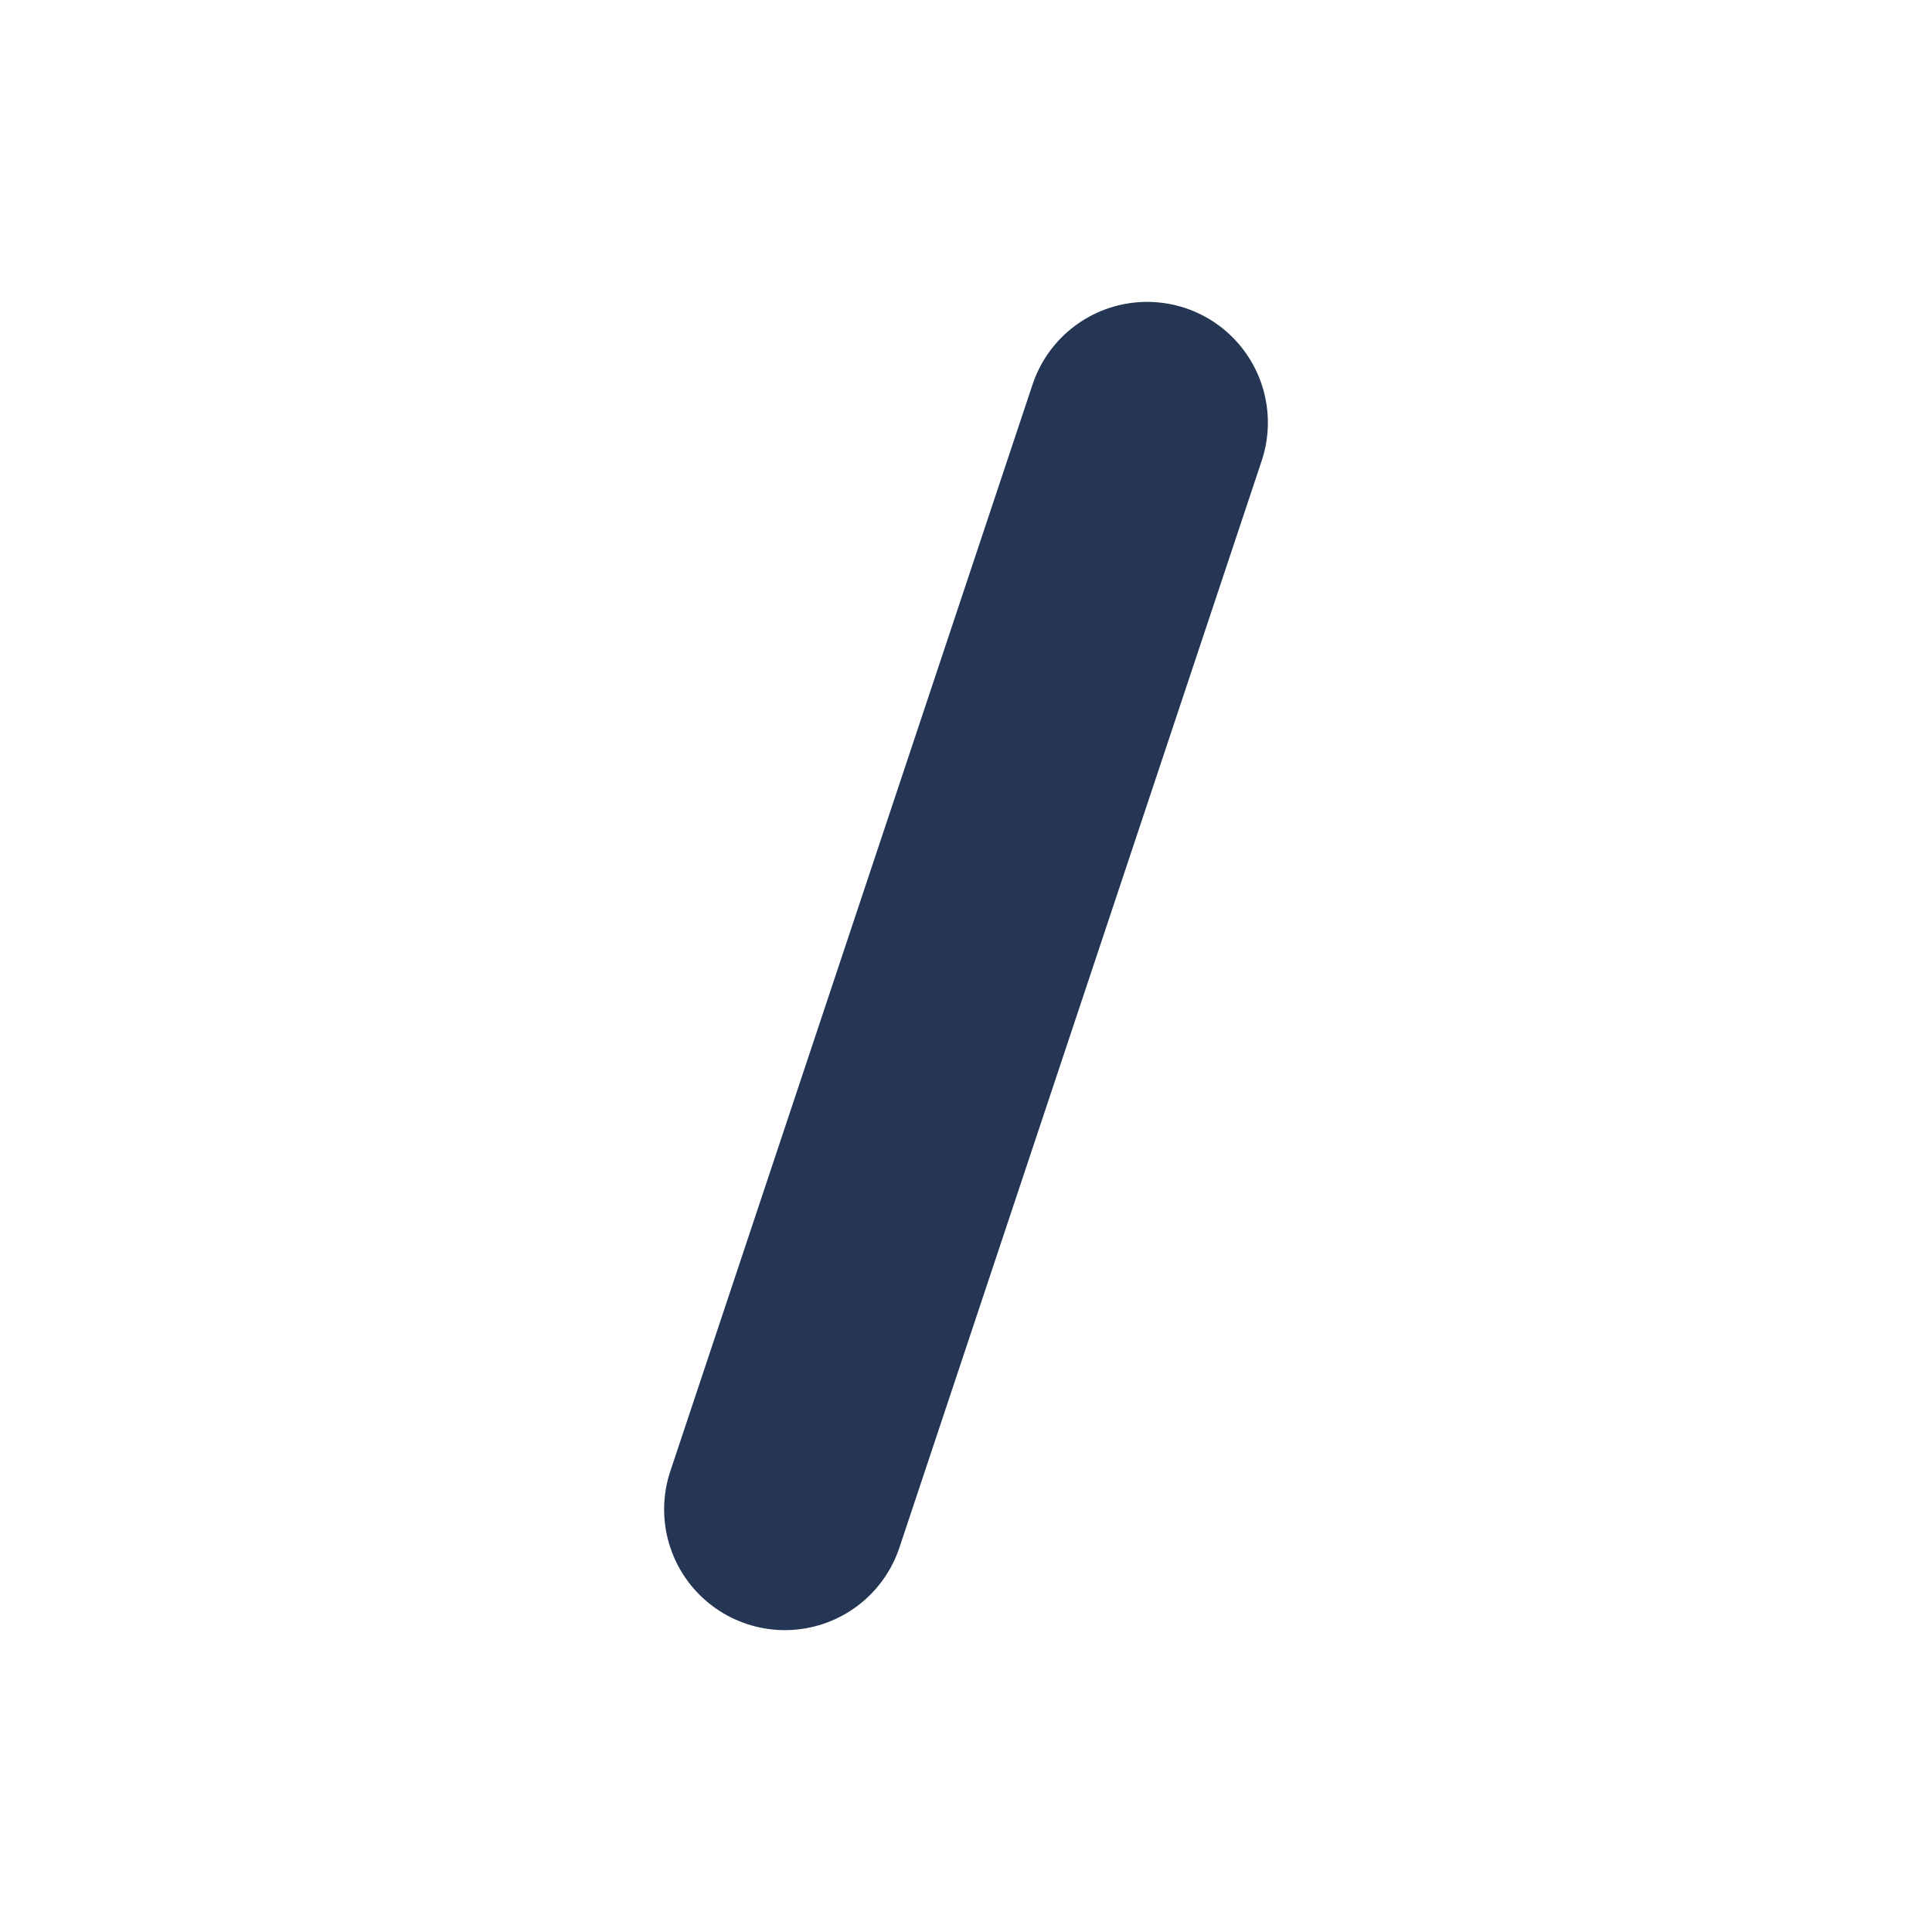
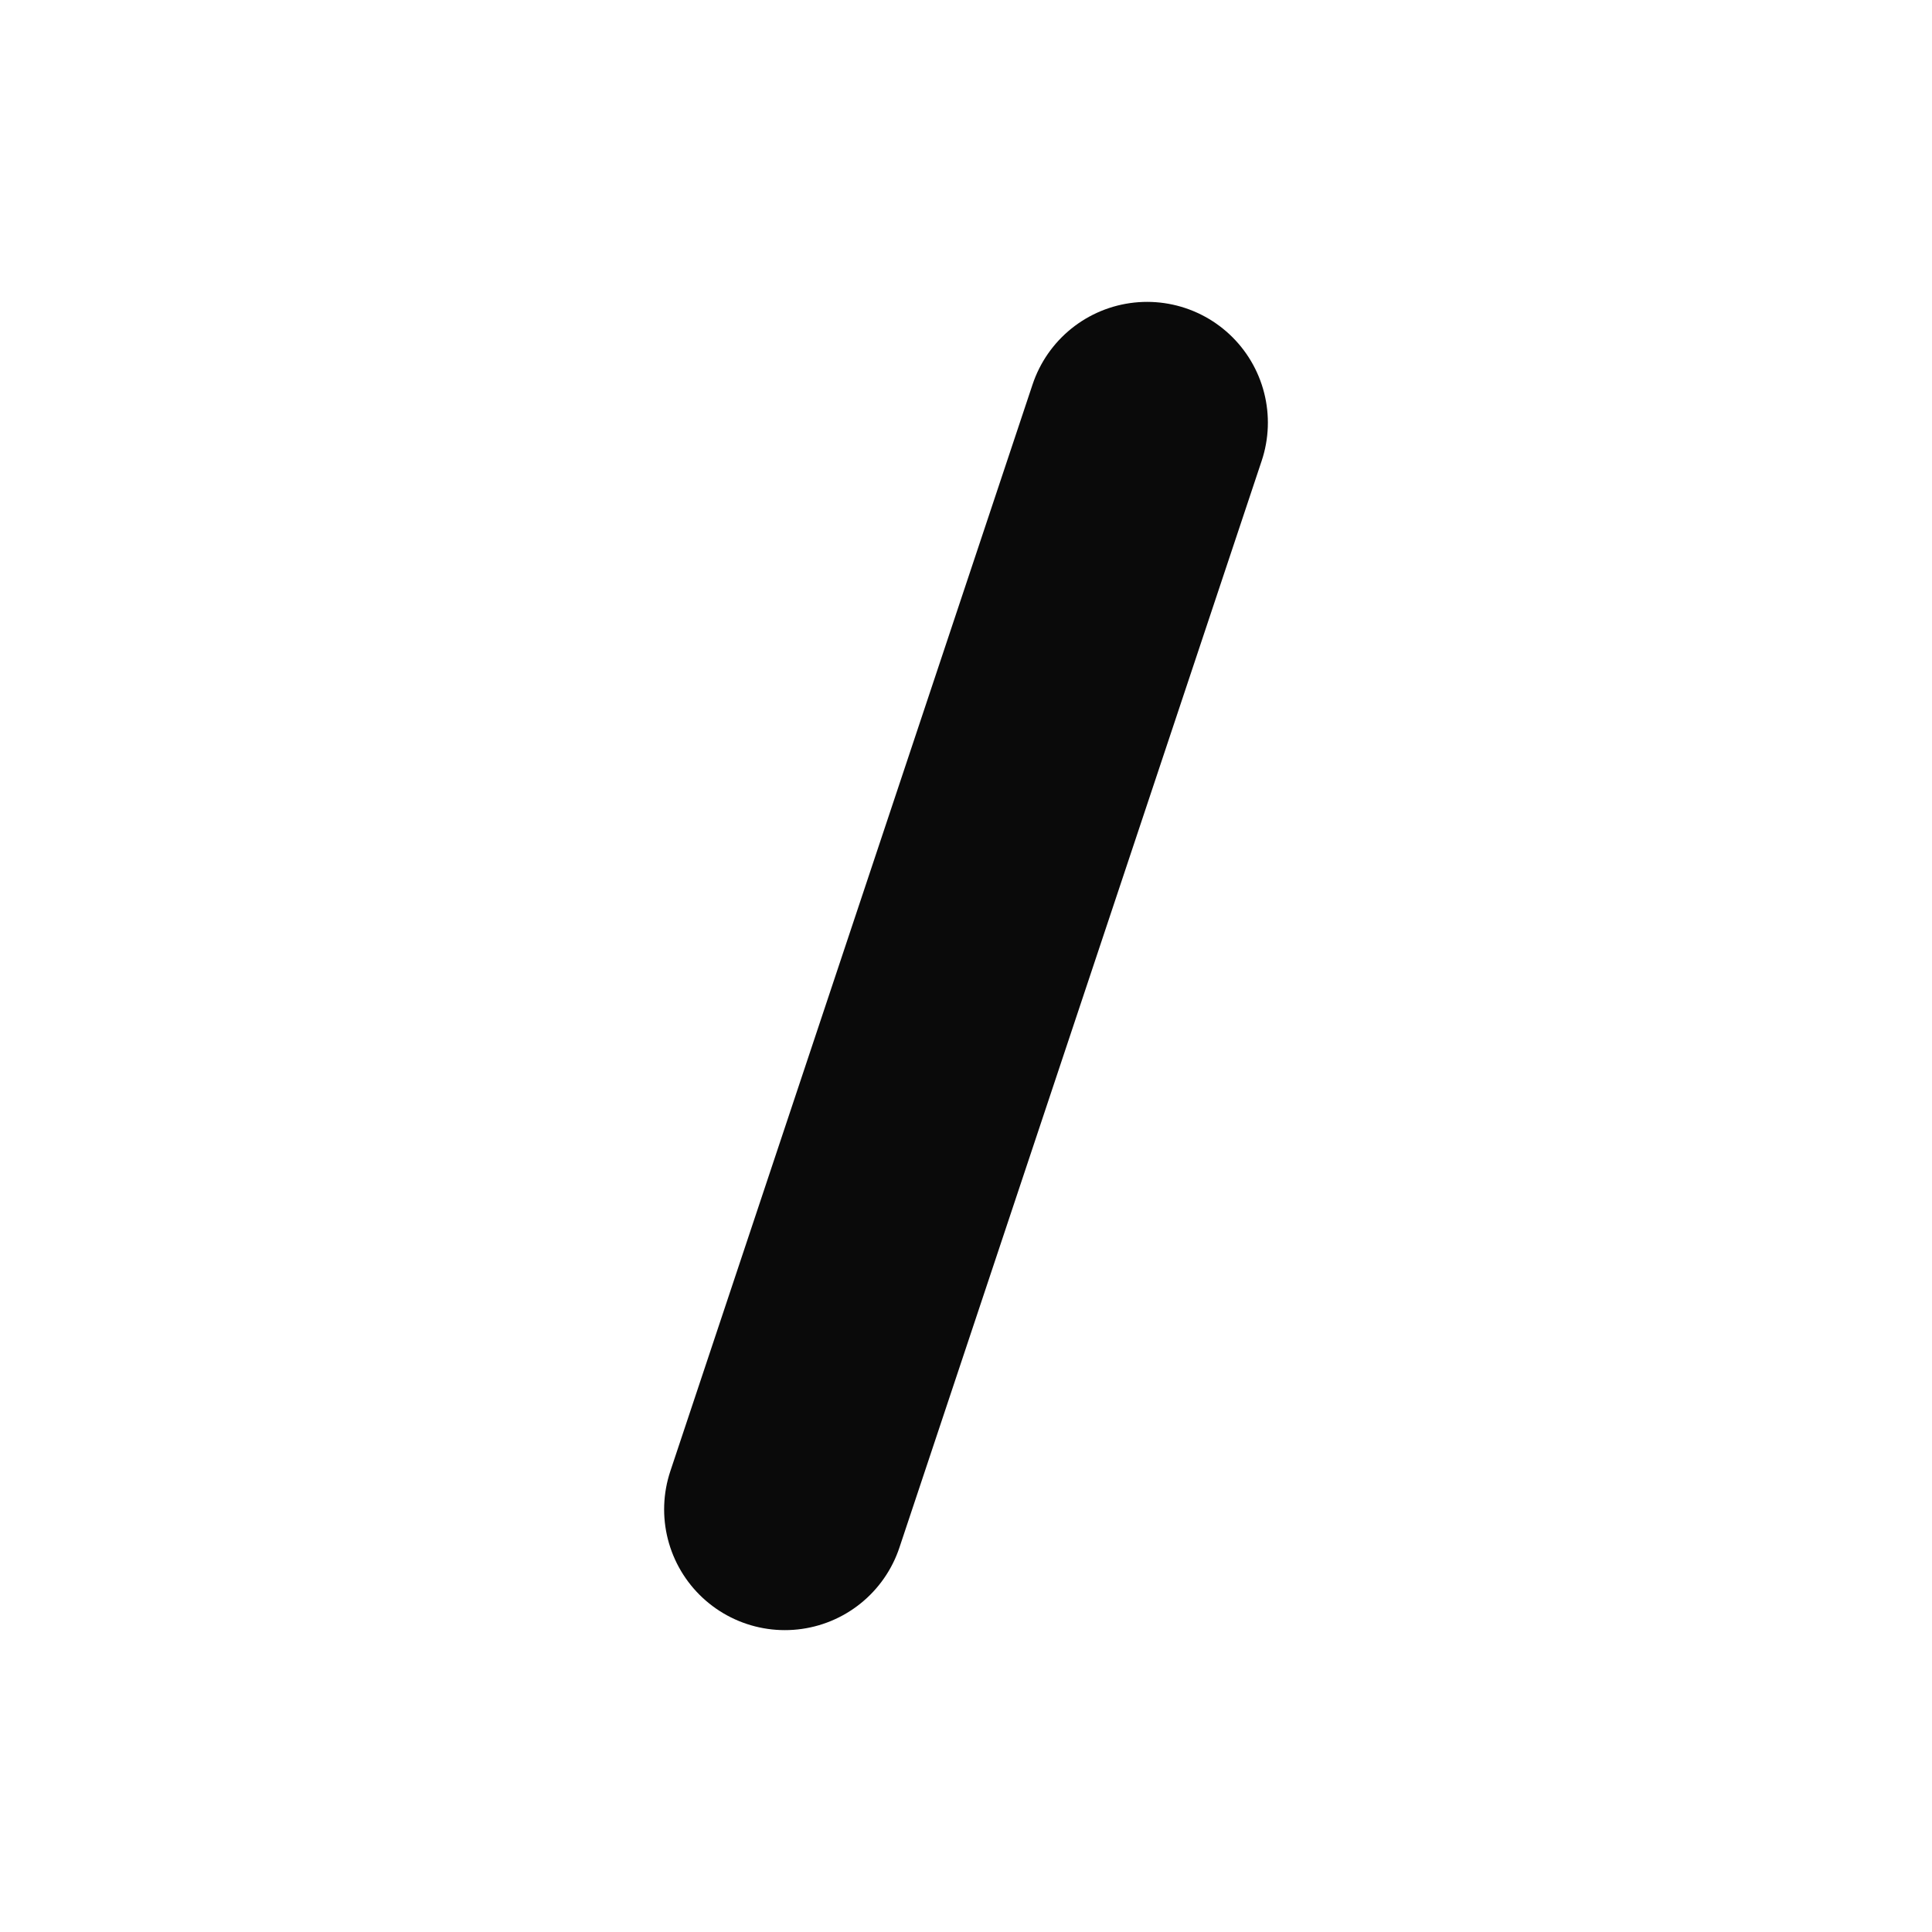
<svg xmlns="http://www.w3.org/2000/svg" viewBox="0 0 32 32">
  <style>
    .mark {
-       stroke: #243653;
+       stroke: #0a0a0a;
    }
    @media (prefers-color-scheme: dark) {
      .mark {
-         stroke: #e5edff;
+         stroke: #fafafa;
      }
    }
  </style>
  <line class="mark" x1="13" y1="25" x2="19" y2="7" stroke-width="4" stroke-linecap="round" />
</svg>
